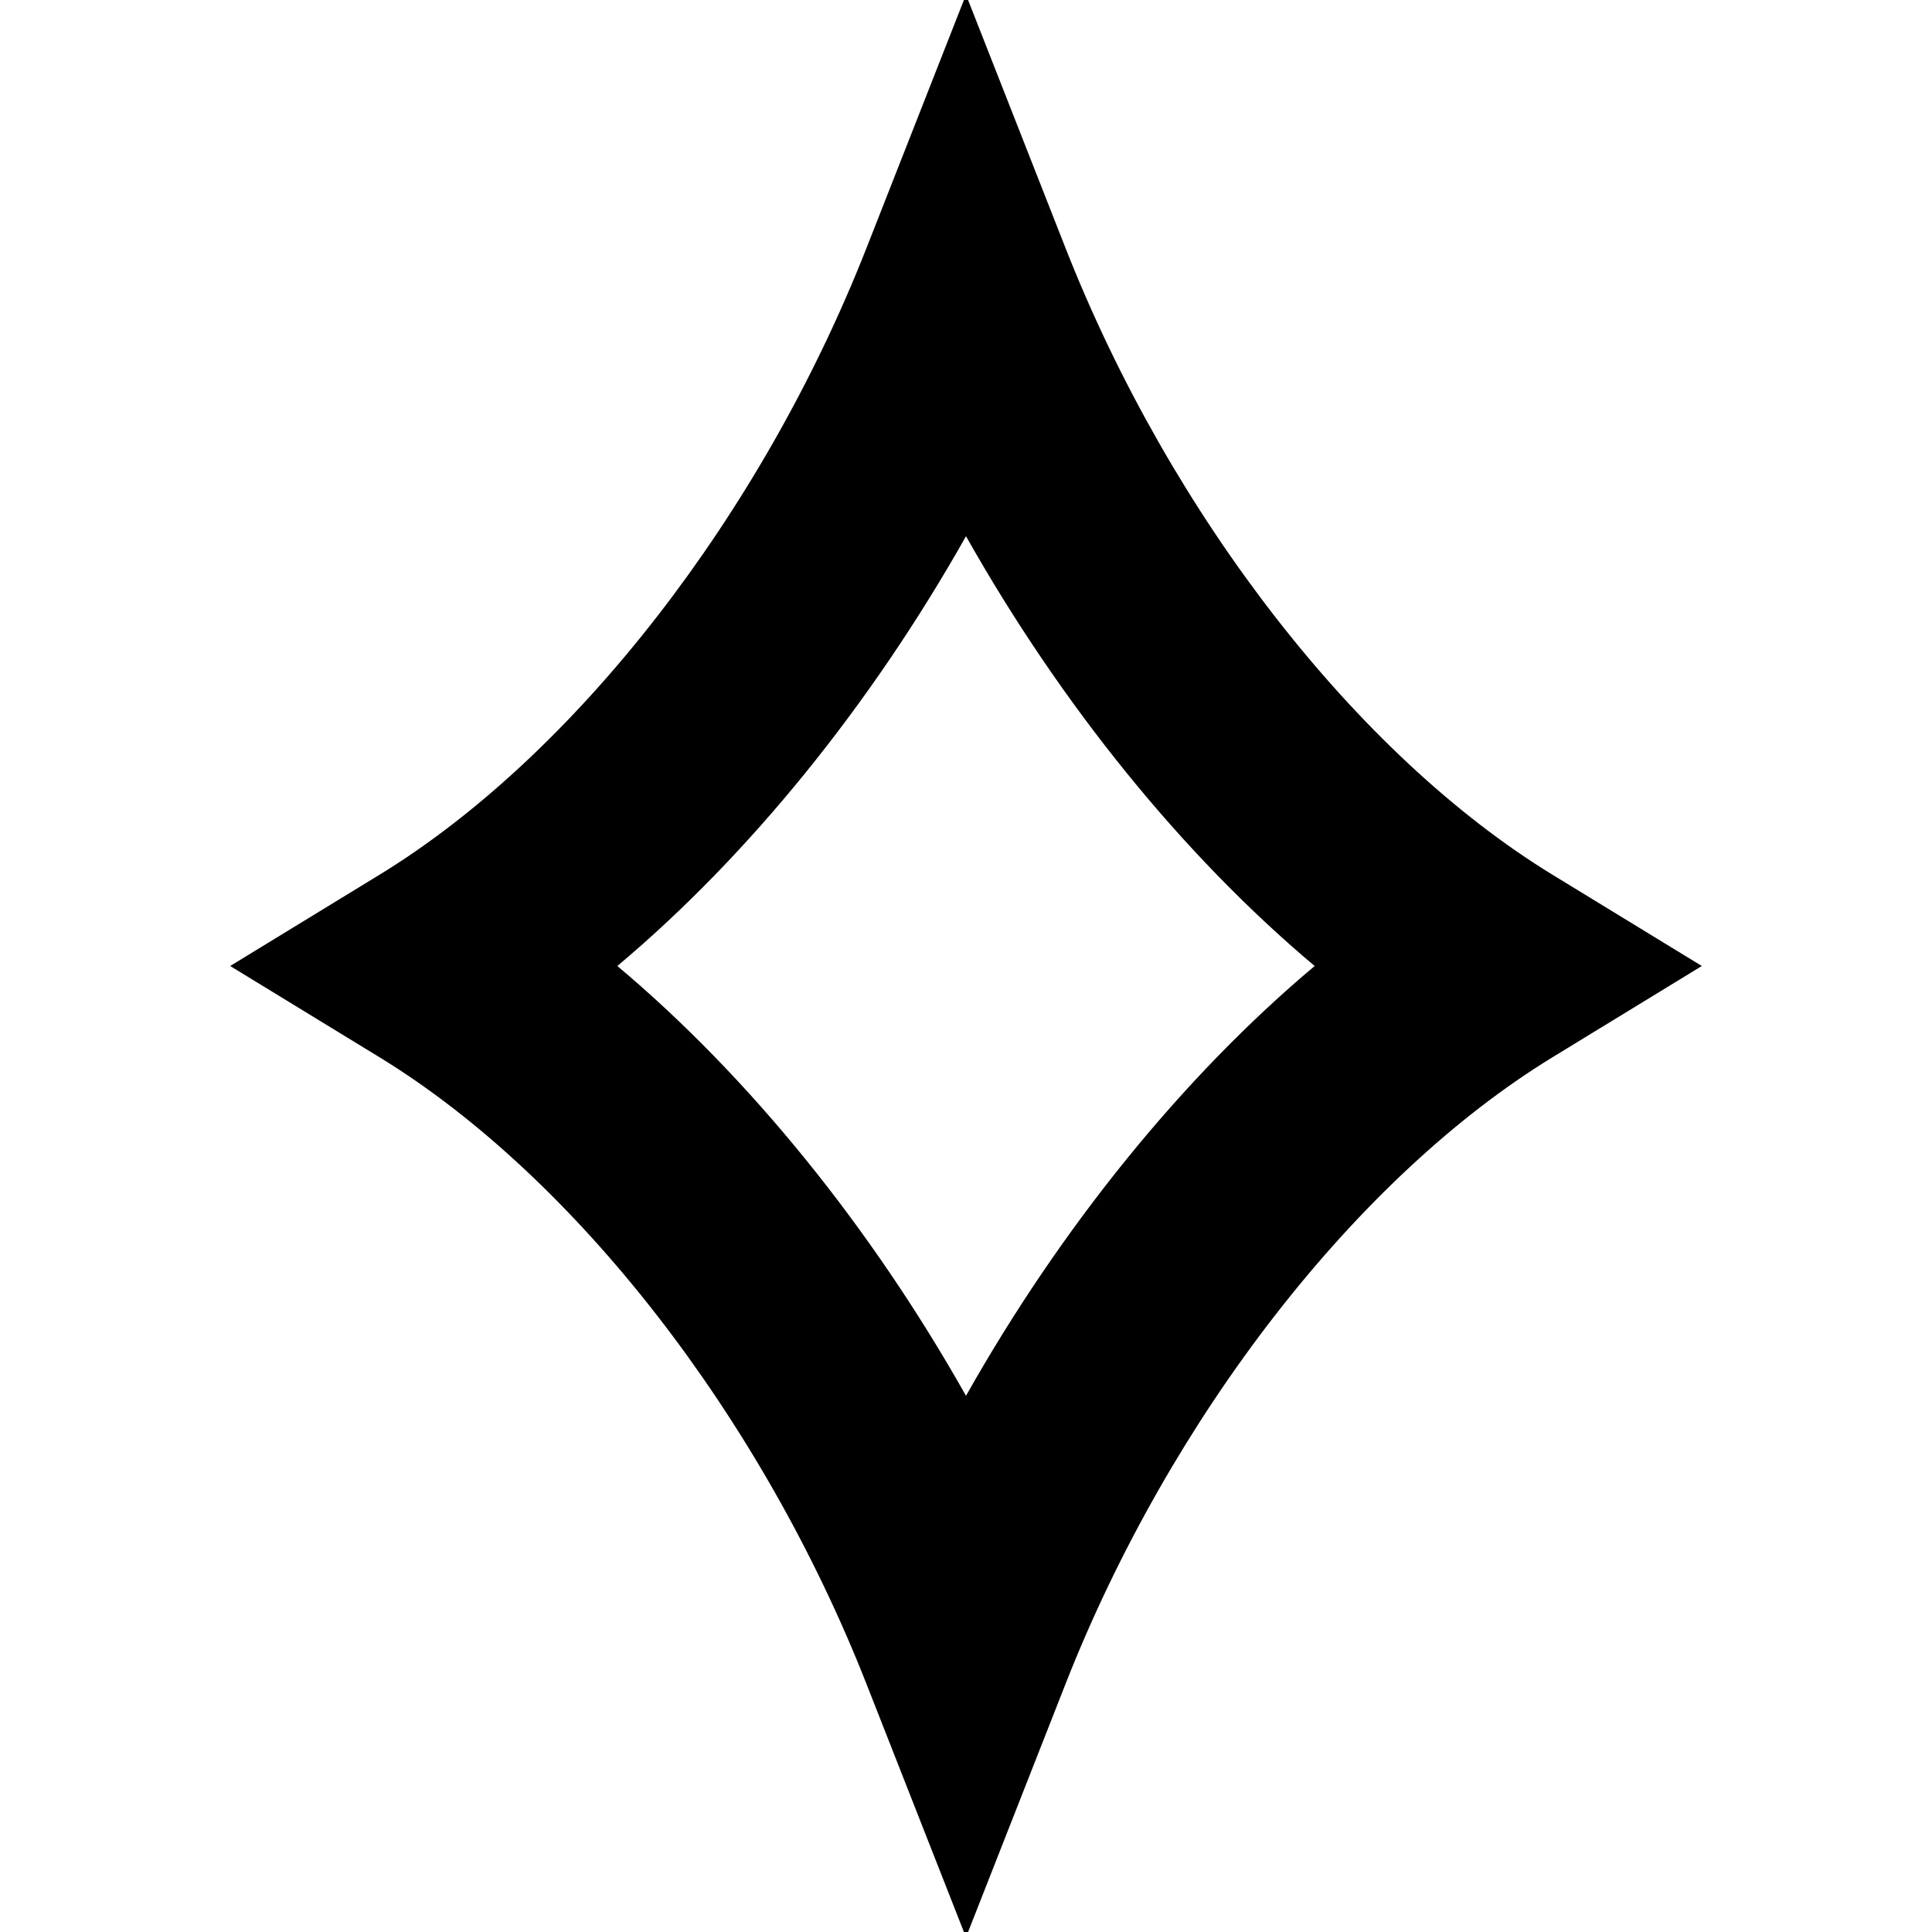
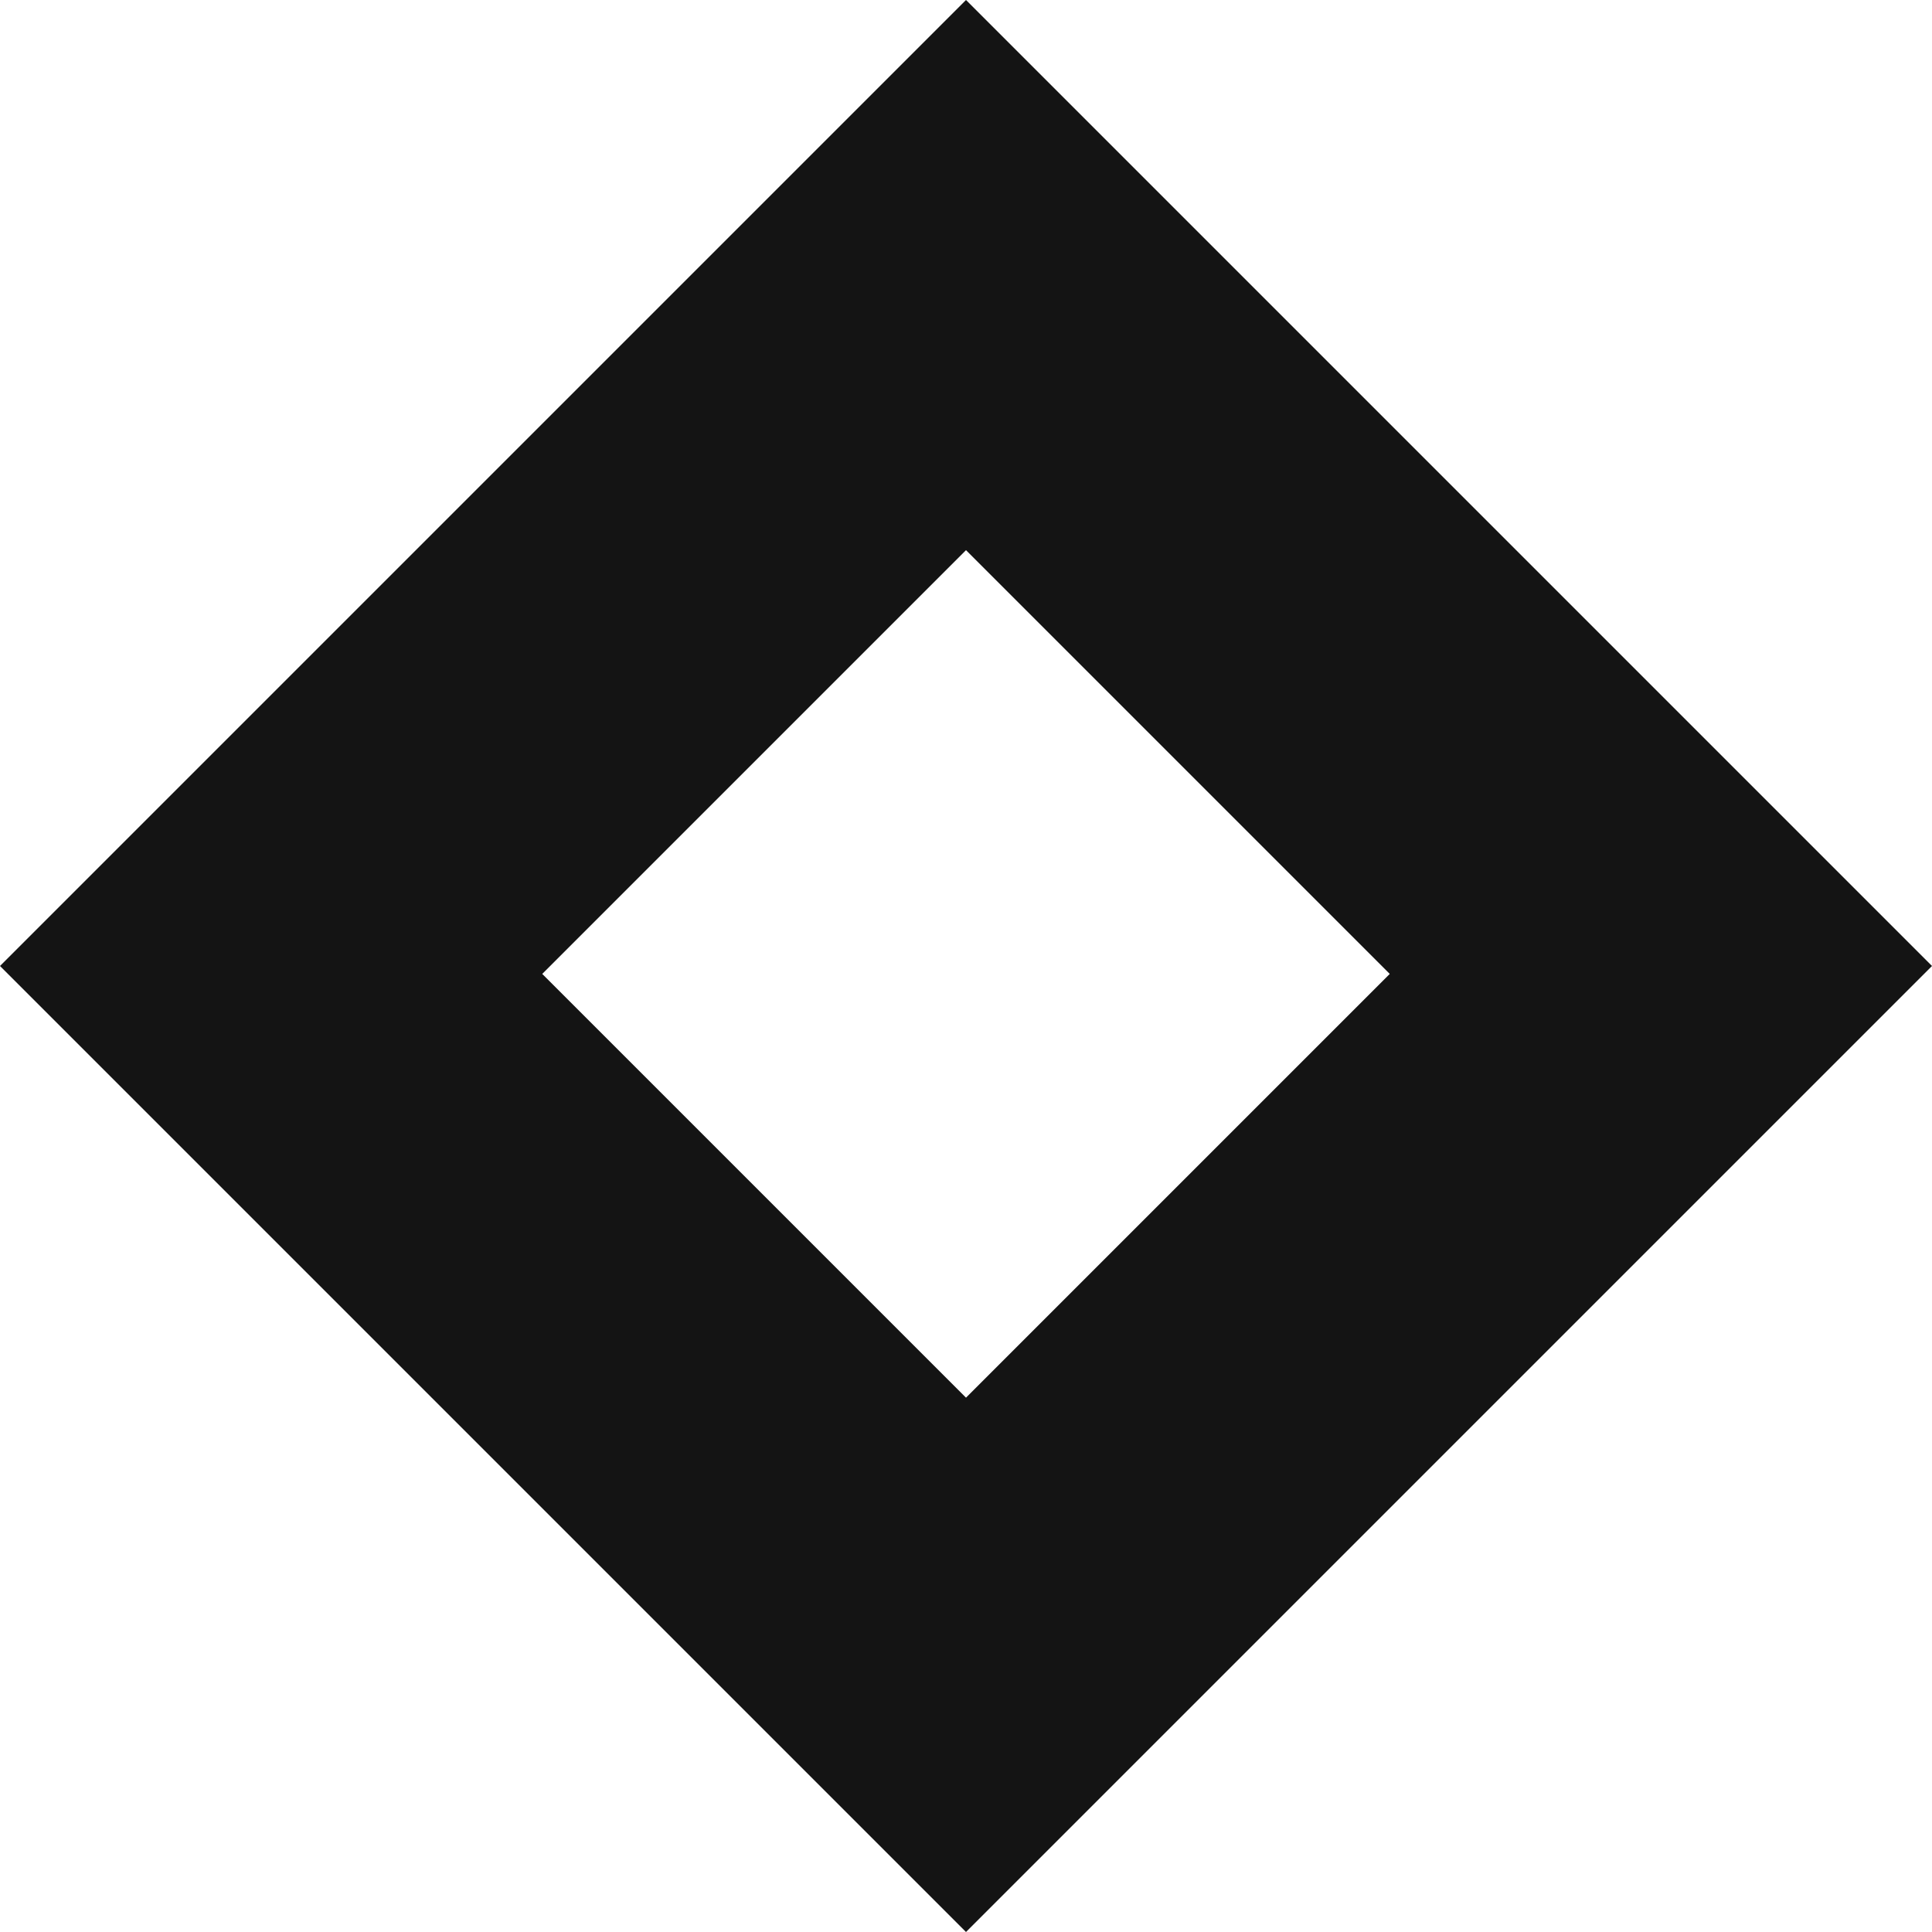
- <svg xmlns="http://www.w3.org/2000/svg" viewBox="0 0 512 512">
-   <path d="M256,513.4l-26.4-67.2c-27.8-70.7-77.2-134.3-129-166L61,256l39.6-24.2c51.8-31.7,101.2-95.3,129-166L256-1.4   l26.4,67.2c27.8,70.7,77.2,134.3,129,166L451,256l-39.6,24.2c-51.8,31.7-101.2,95.3-129,166L256,513.4z M163.6,256   c34.9,29.3,67.2,69.2,92.4,113.9c25.2-44.7,57.5-84.6,92.4-113.9c-34.9-29.3-67.2-69.2-92.4-113.9   C230.8,186.8,198.5,226.7,163.6,256z" />
+ <svg xmlns="http://www.w3.org/2000/svg" version="1.1" id="Layer_1" x="0px" y="0px" viewBox="0 0 512 512" style="enable-background:new 0 0 512 512;" xml:space="preserve">
+   <style type="text/css">
+ 	.st0{fill:#141414;}
+ </style>
+   <path class="st0" d="M256,0L0,256l256,256l256-256L256,0z M256,370.4L143.7,258.1L256,145.8l112.3,112.3L256,370.4z" />
</svg>
